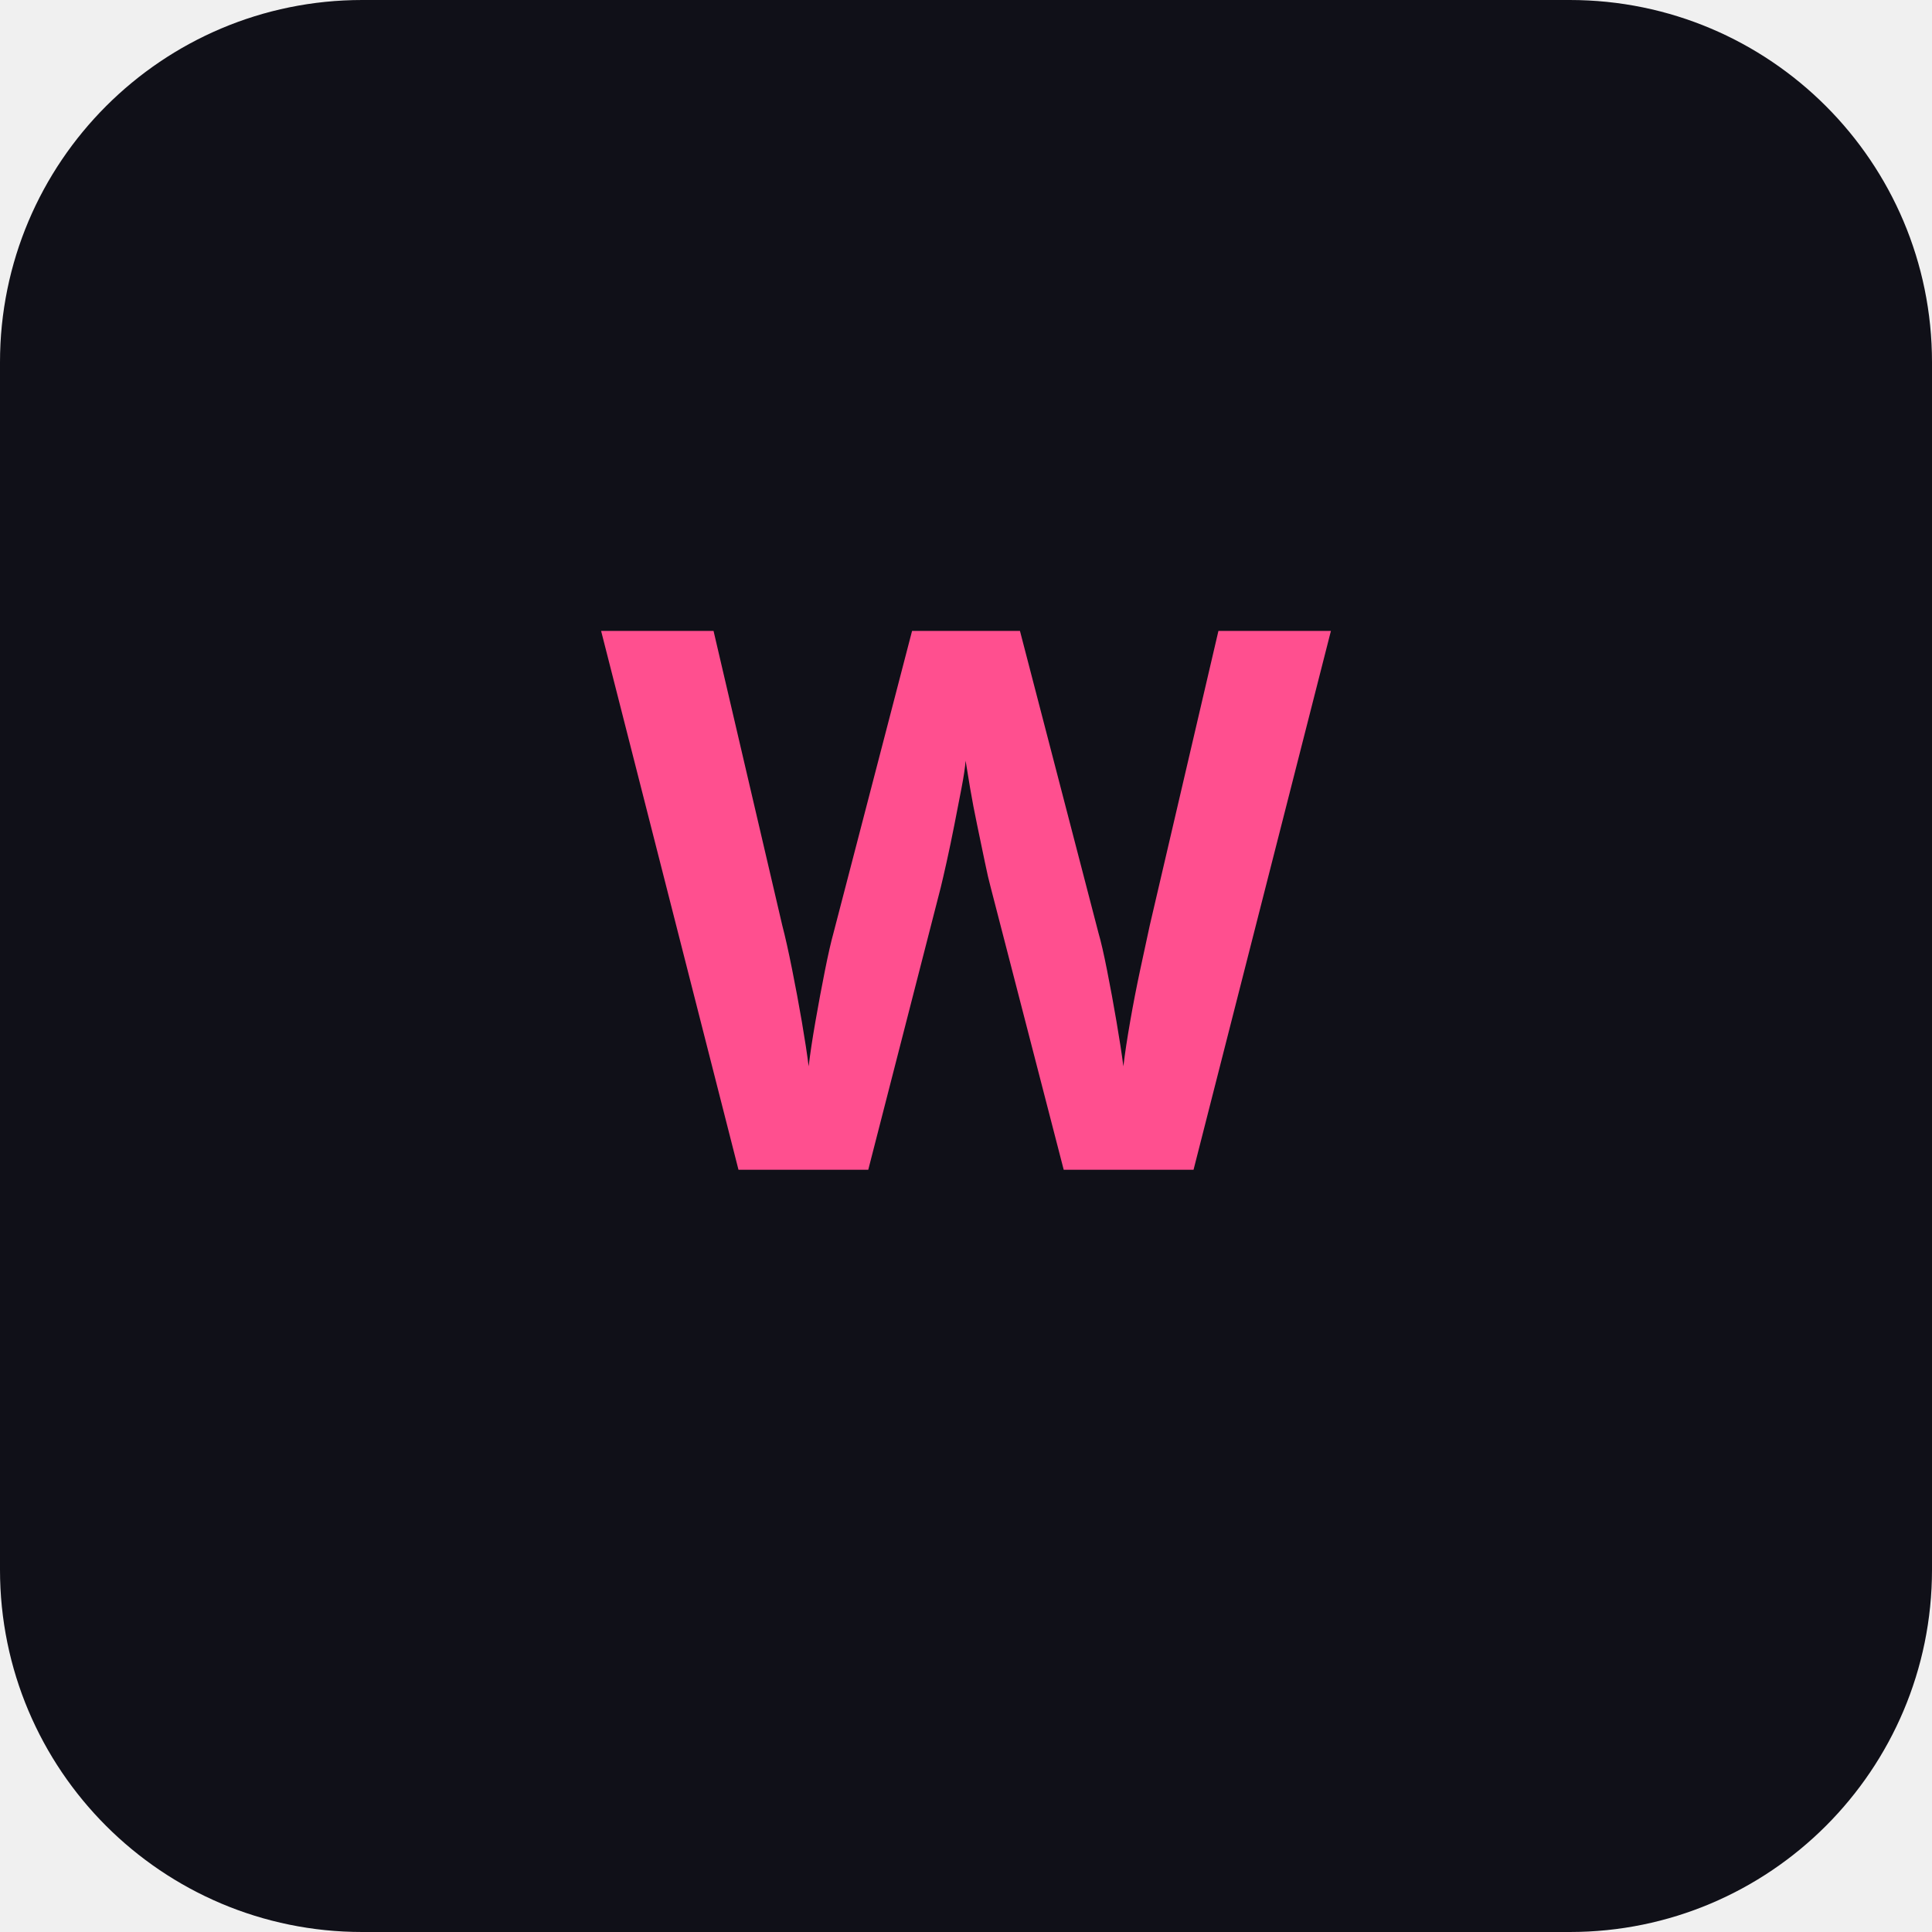
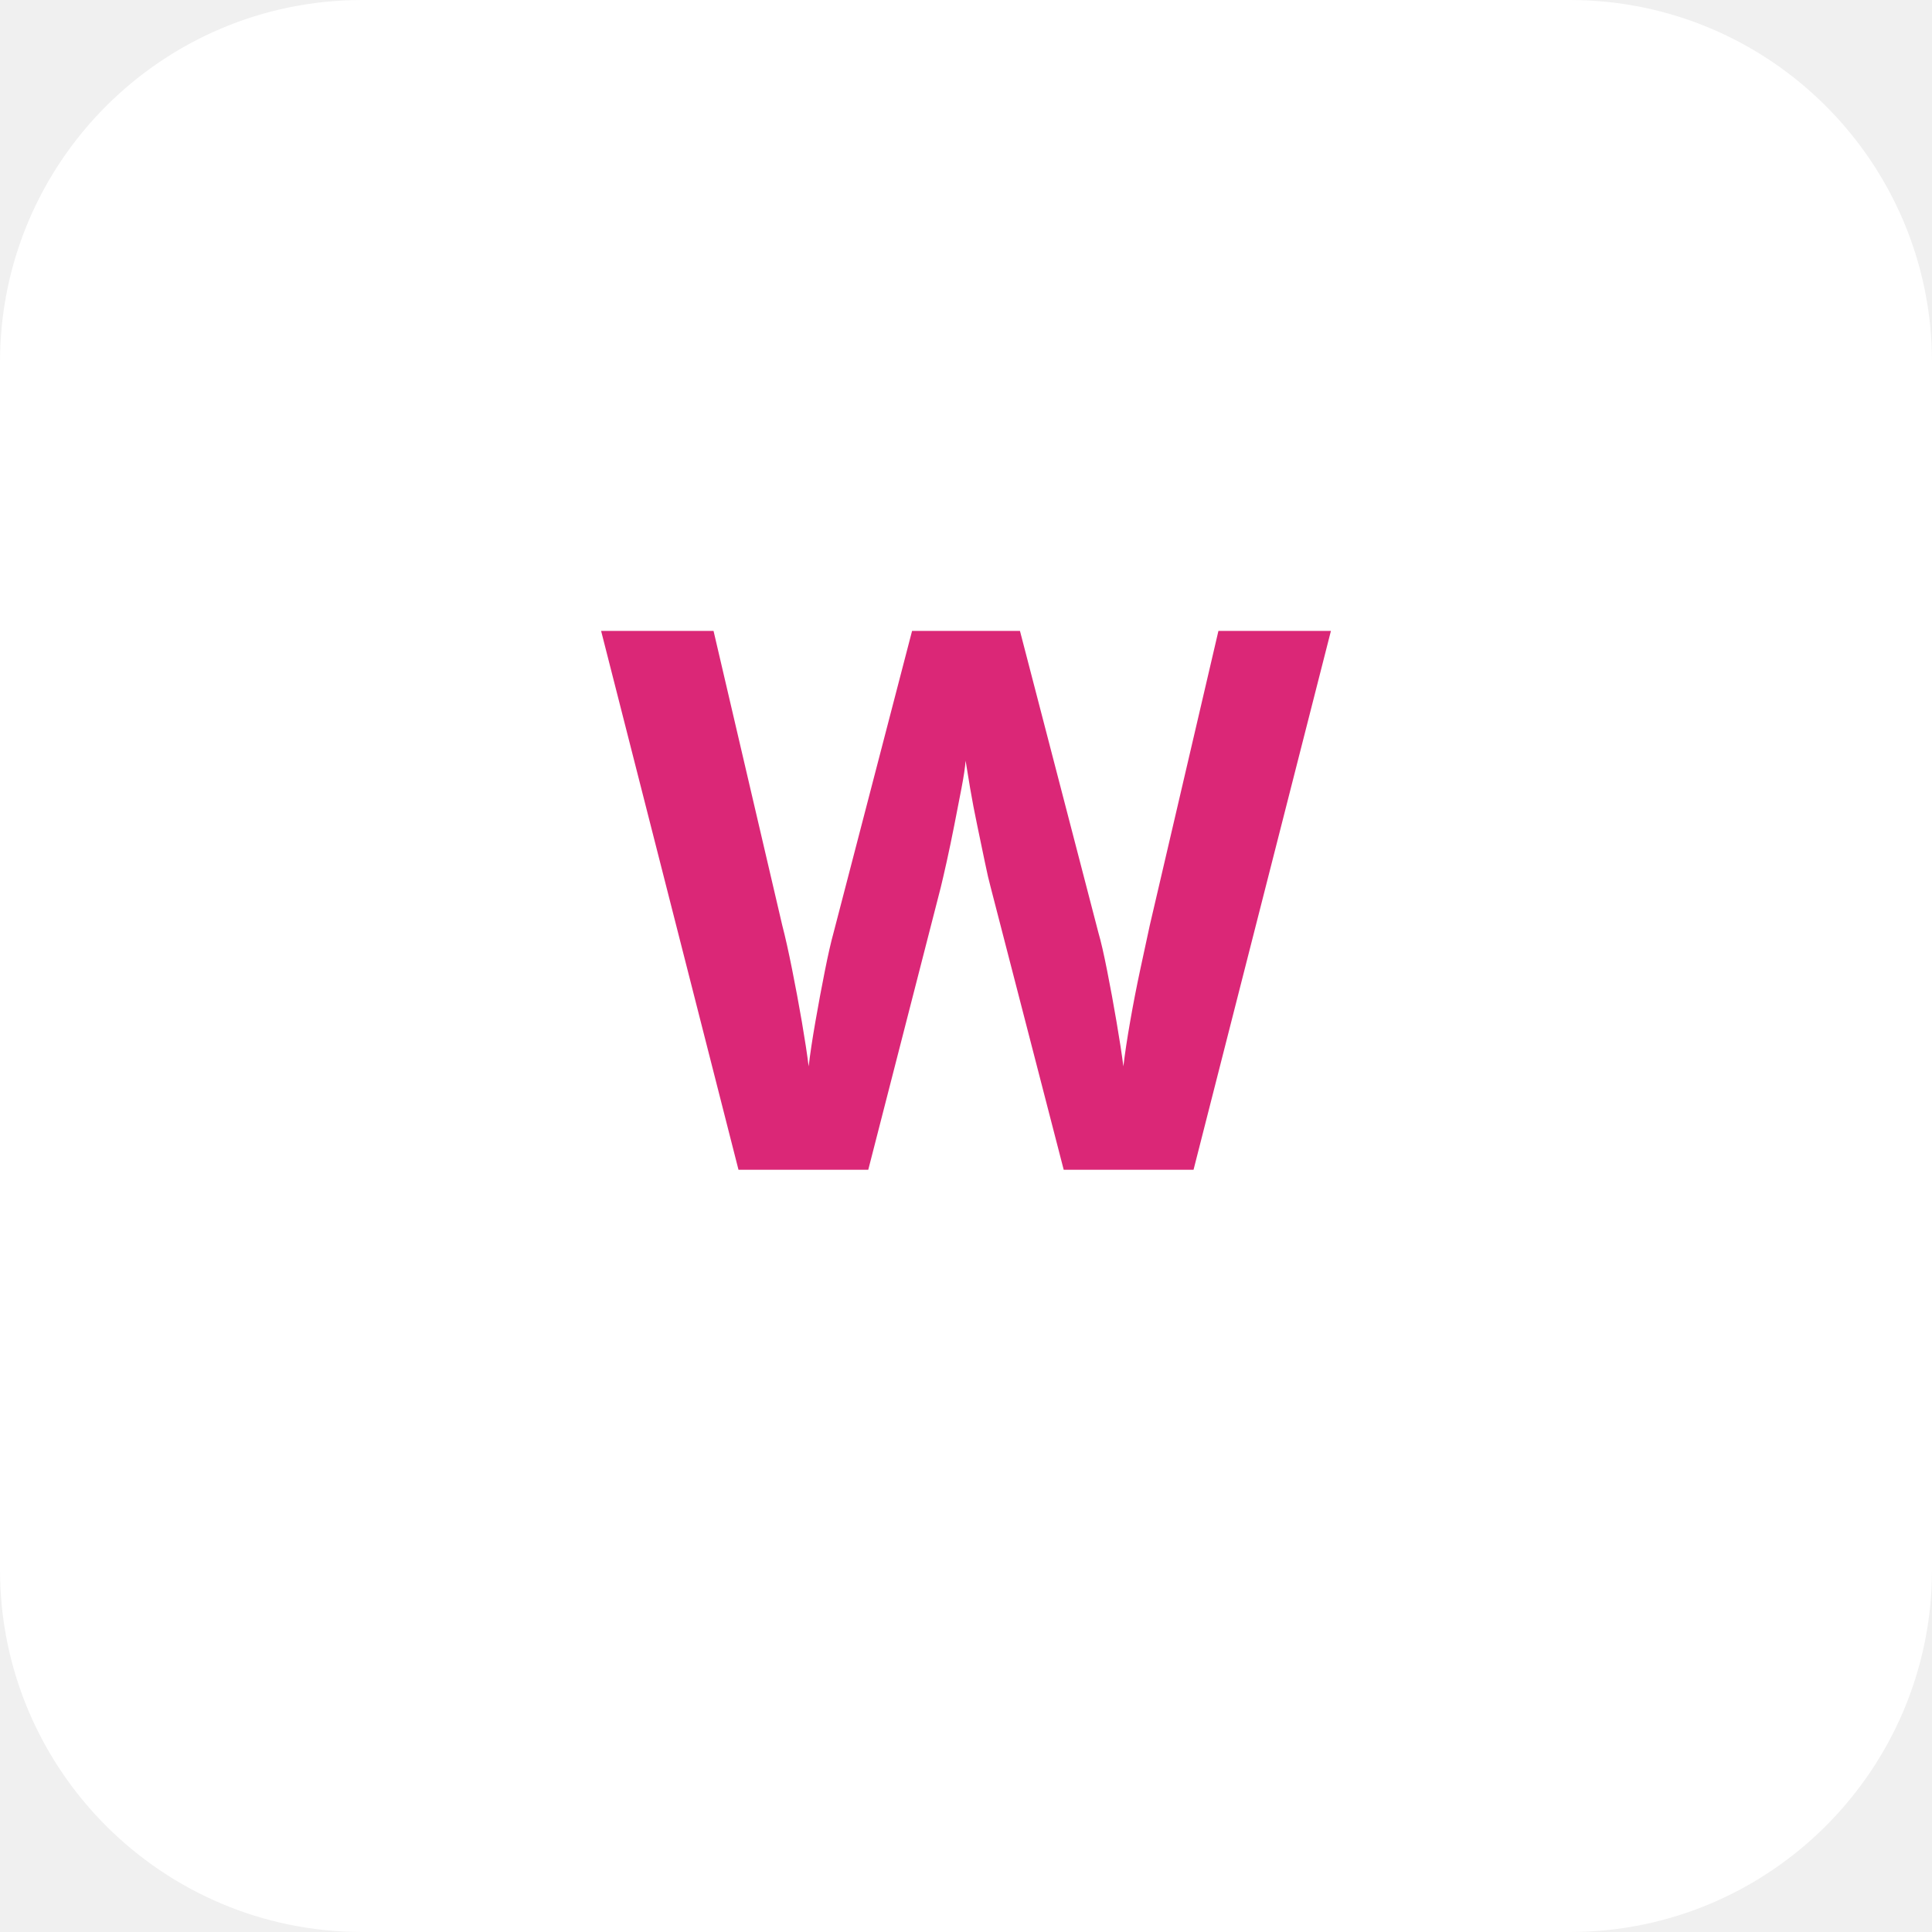
<svg xmlns="http://www.w3.org/2000/svg" viewBox="0 0 512 512">
-   <rect width="512" height="512" rx="96" fill="#101018" />
-   <text x="256" y="310" text-anchor="middle" font-size="200" fill="#ff4f8f" font-family="system-ui,sans-serif" font-weight="700">W</text>
+   <rect width="512" height="512" rx="96" fill="#ffffff" />
+   <text x="256" y="310" text-anchor="middle" font-size="200" fill="#db2777" font-family="system-ui,sans-serif" font-weight="700">W</text>
</svg>
